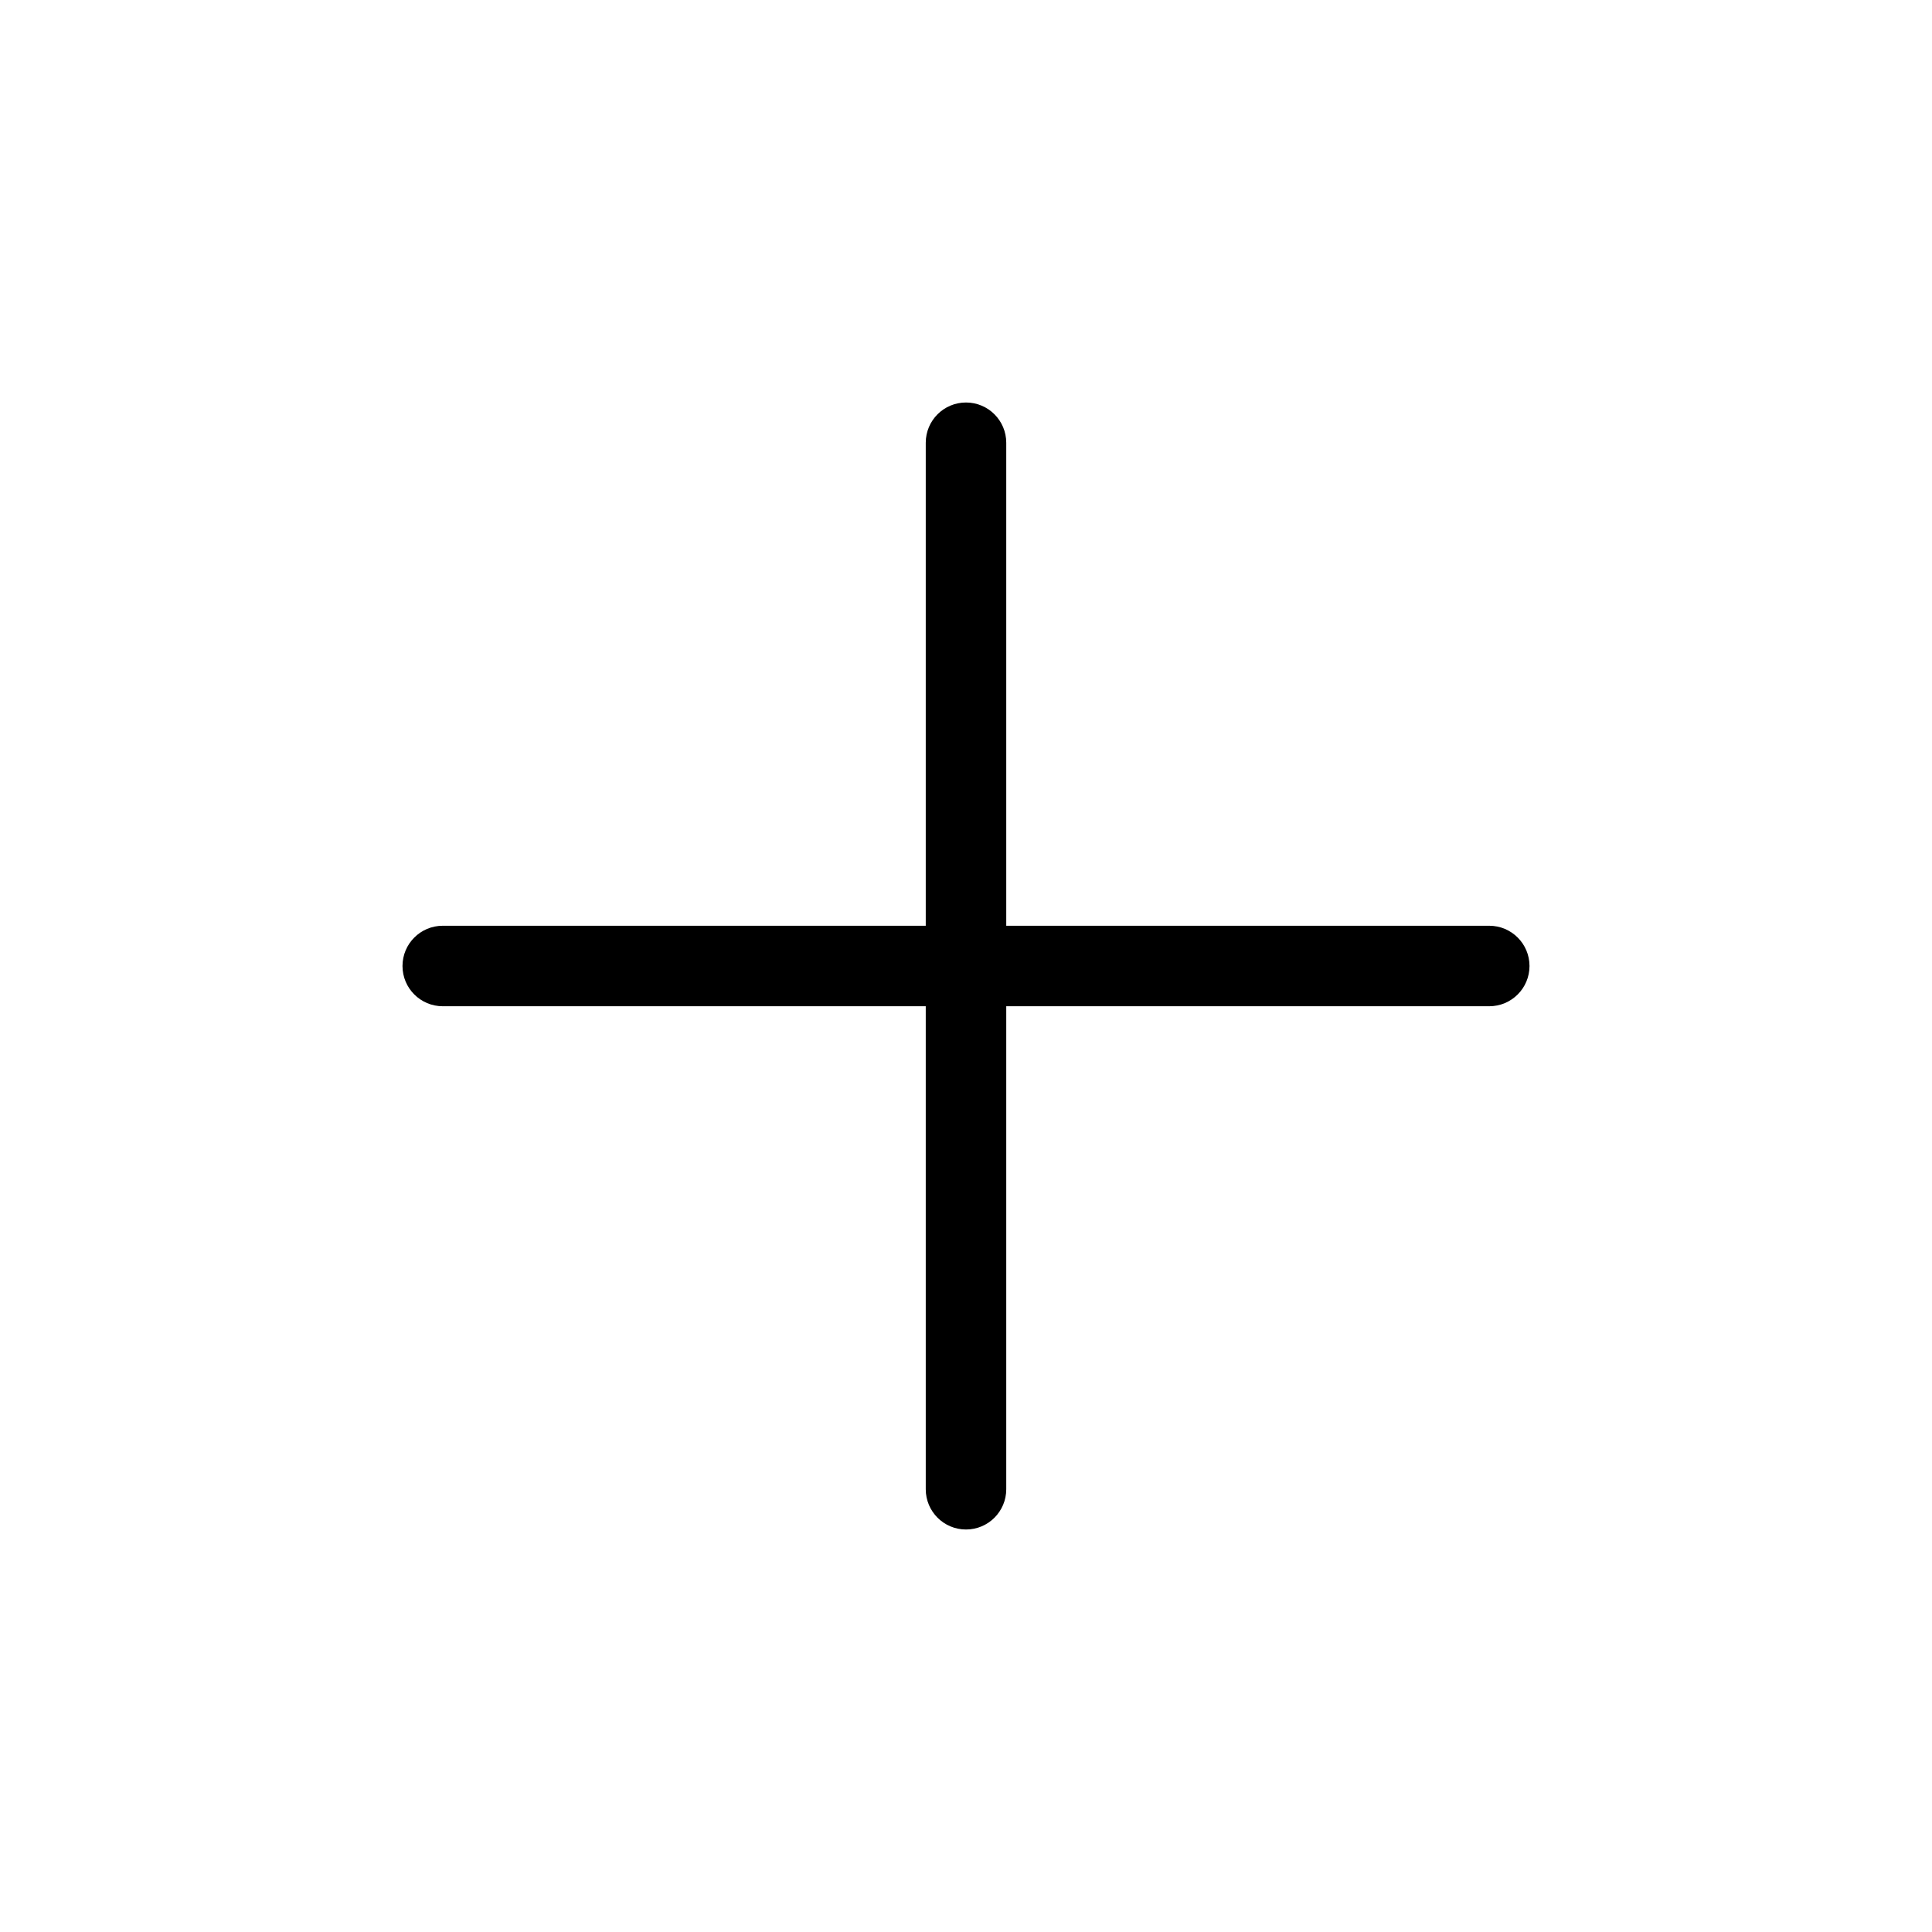
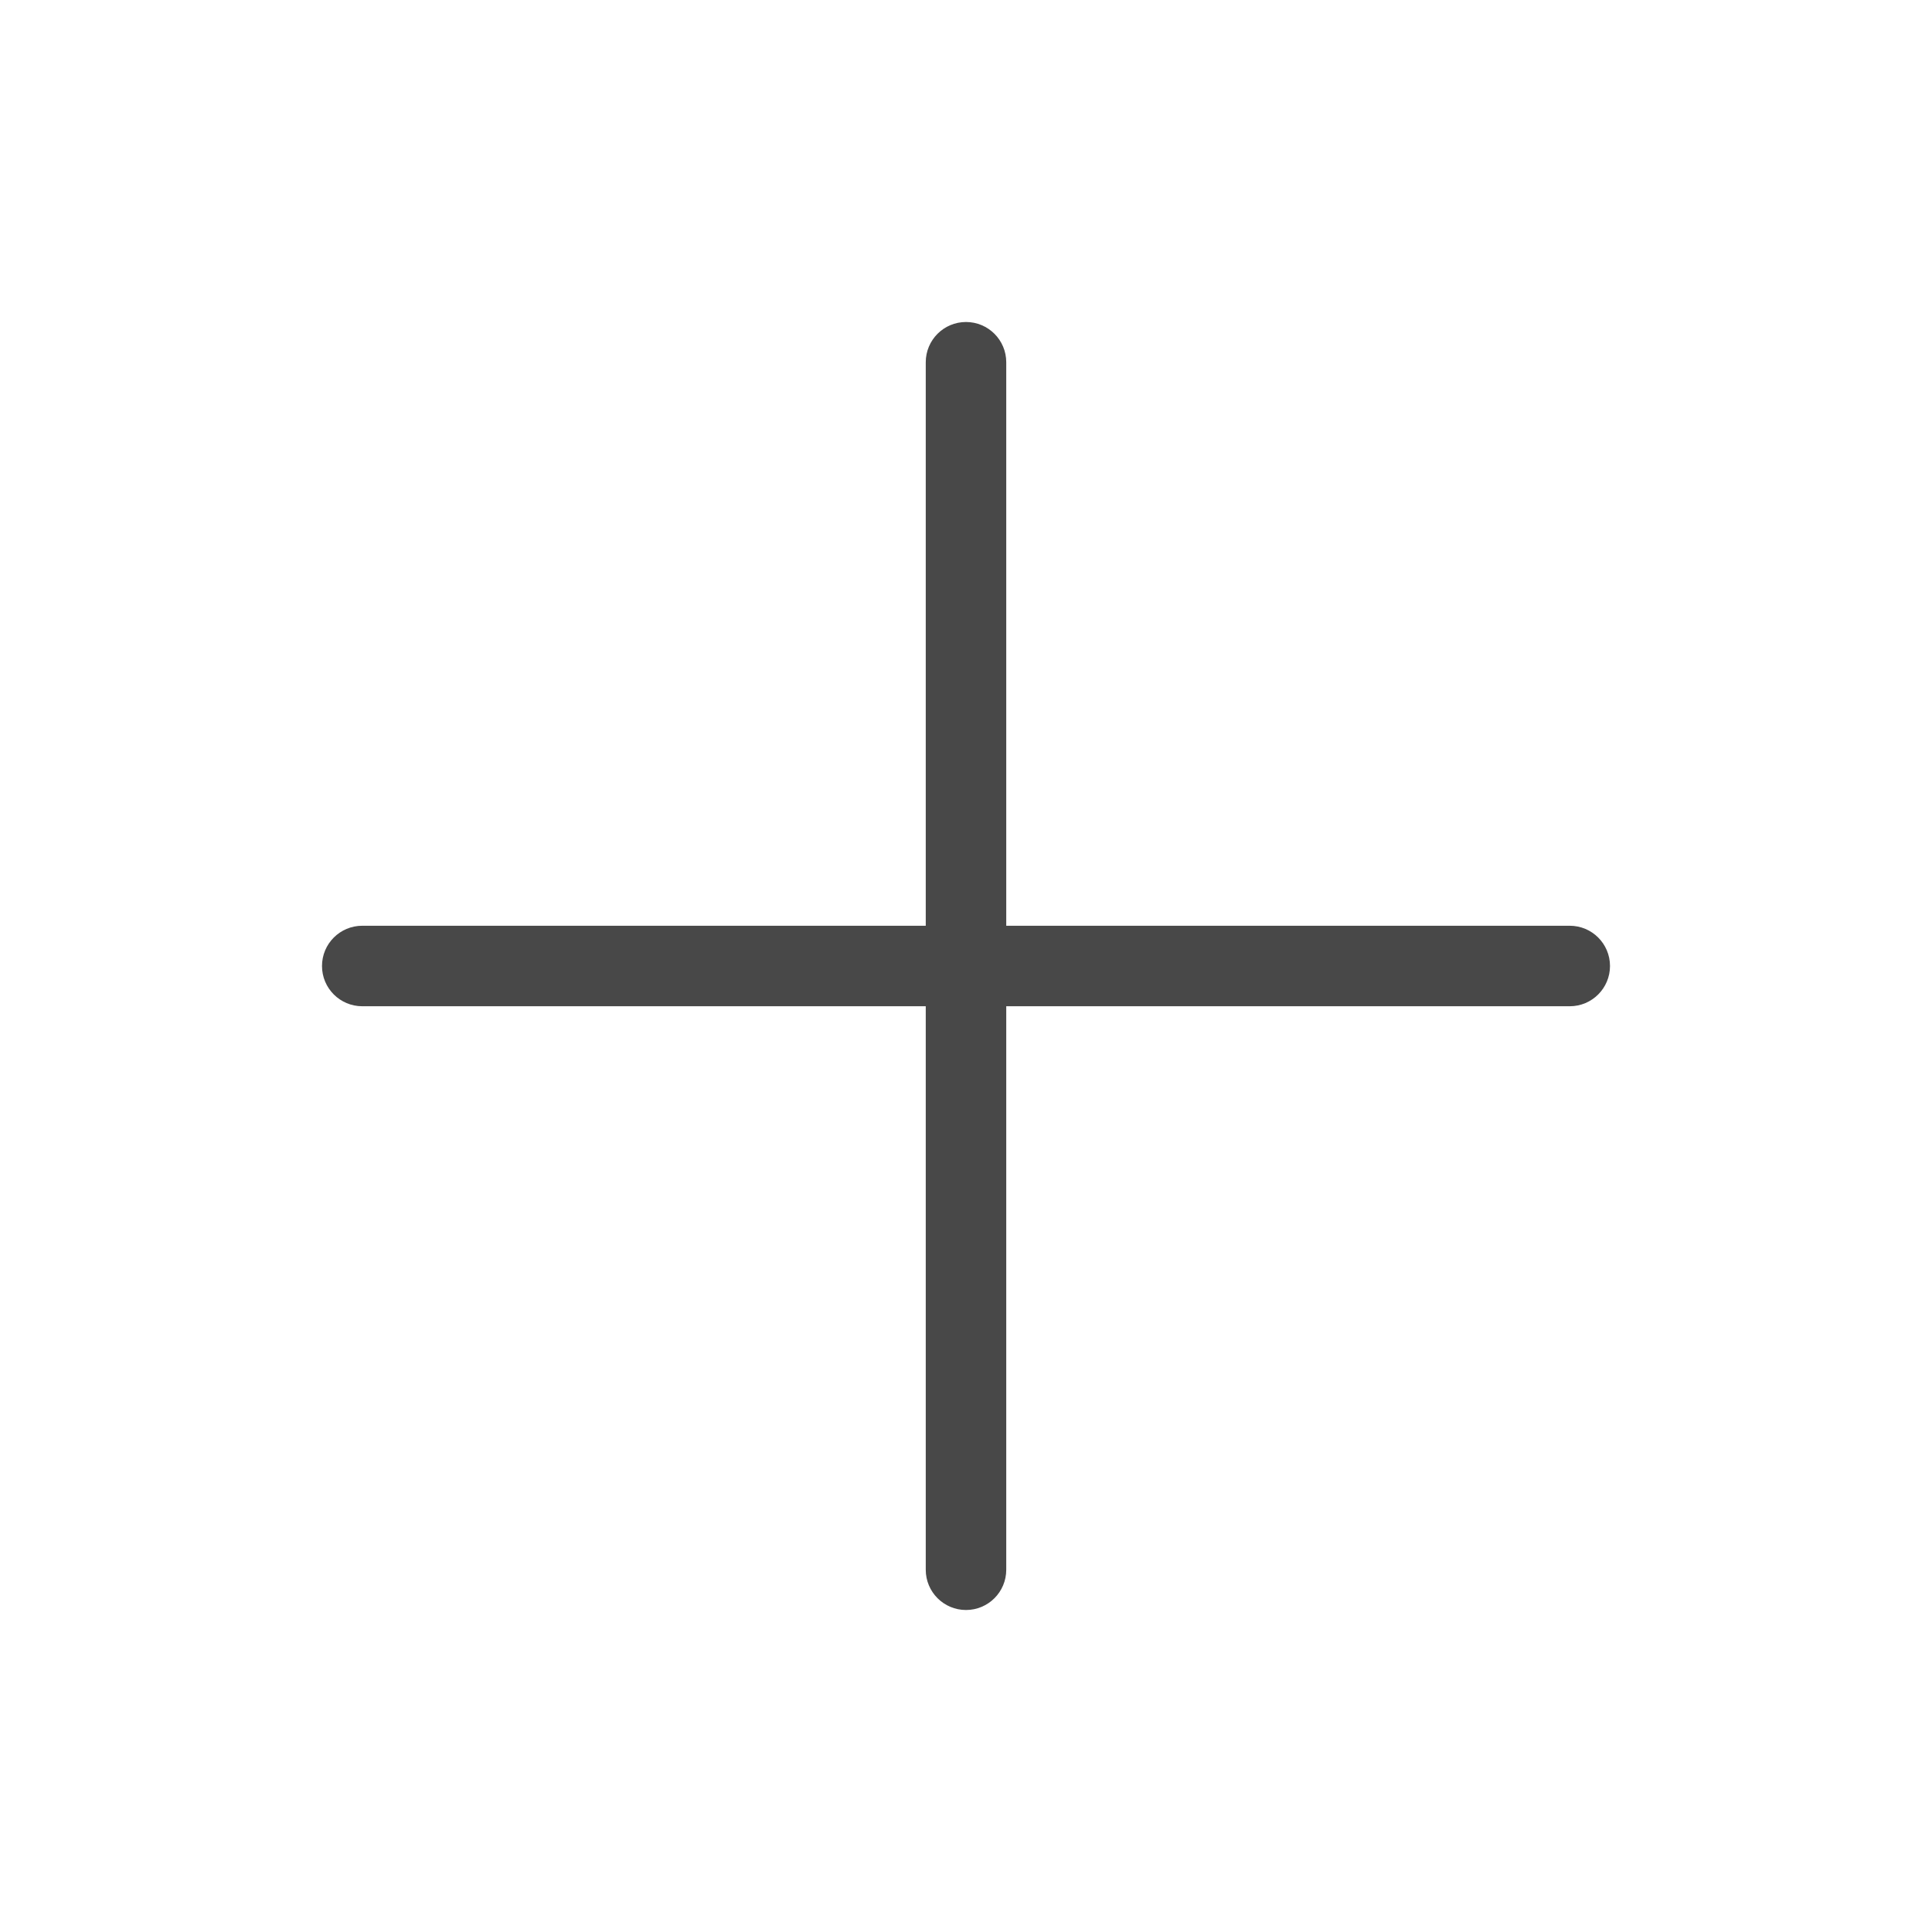
<svg xmlns="http://www.w3.org/2000/svg" width="24" height="24" viewBox="0 0 24 24" fill="none">
-   <path fill-rule="evenodd" clip-rule="evenodd" d="M5 12a.5.5 0 01.5-.5h13a.5.5 0 010 1h-13A.5.5 0 015 12z" fill="#000" />
-   <path fill-rule="evenodd" clip-rule="evenodd" d="M12 5a.5.5 0 01.5.5v13a.5.5 0 01-1 0v-13A.5.5 0 0112 5z" fill="#000" />
+   <path fill-rule="evenodd" d="M12 4a.5.5 0 0 1 .5.5v7h7a.5.5 0 0 1 0 1h-7v7a.5.5 0 0 1-1 0v-7h-7a.5.5 0 0 1 0-1h7v-7A.5.5 0 0 1 12 4Z" fill="#484848" />
</svg>
